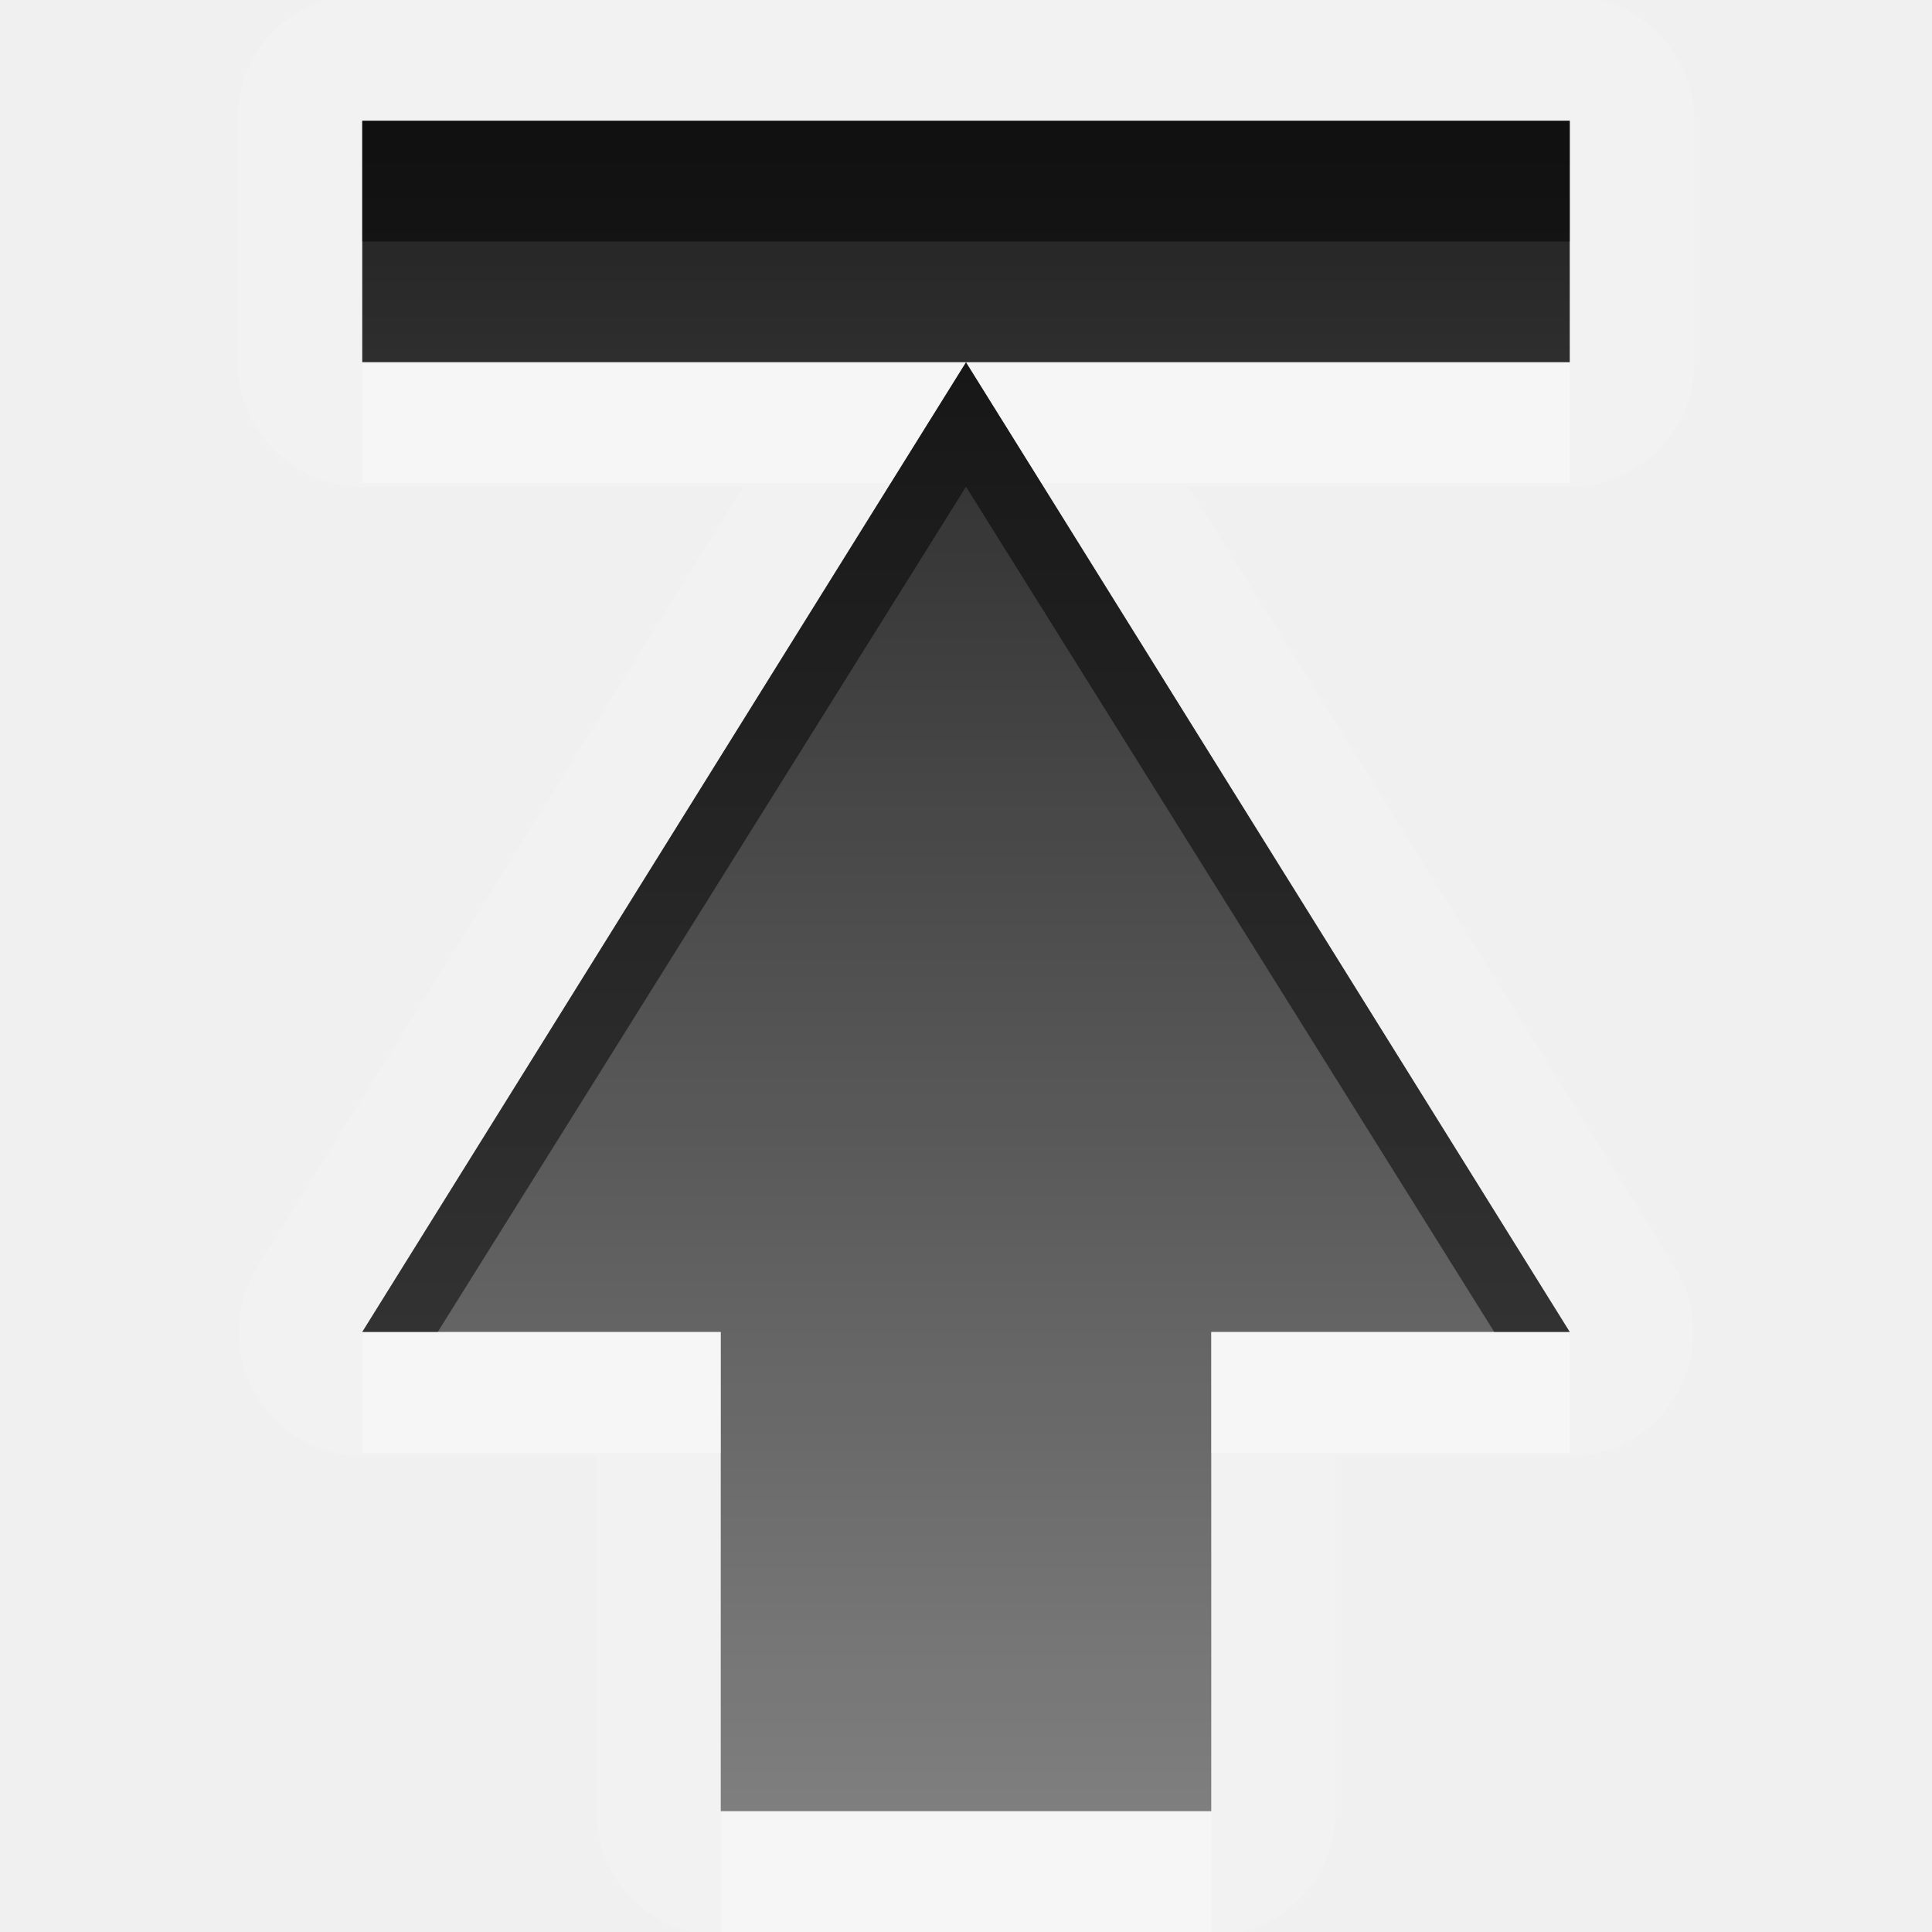
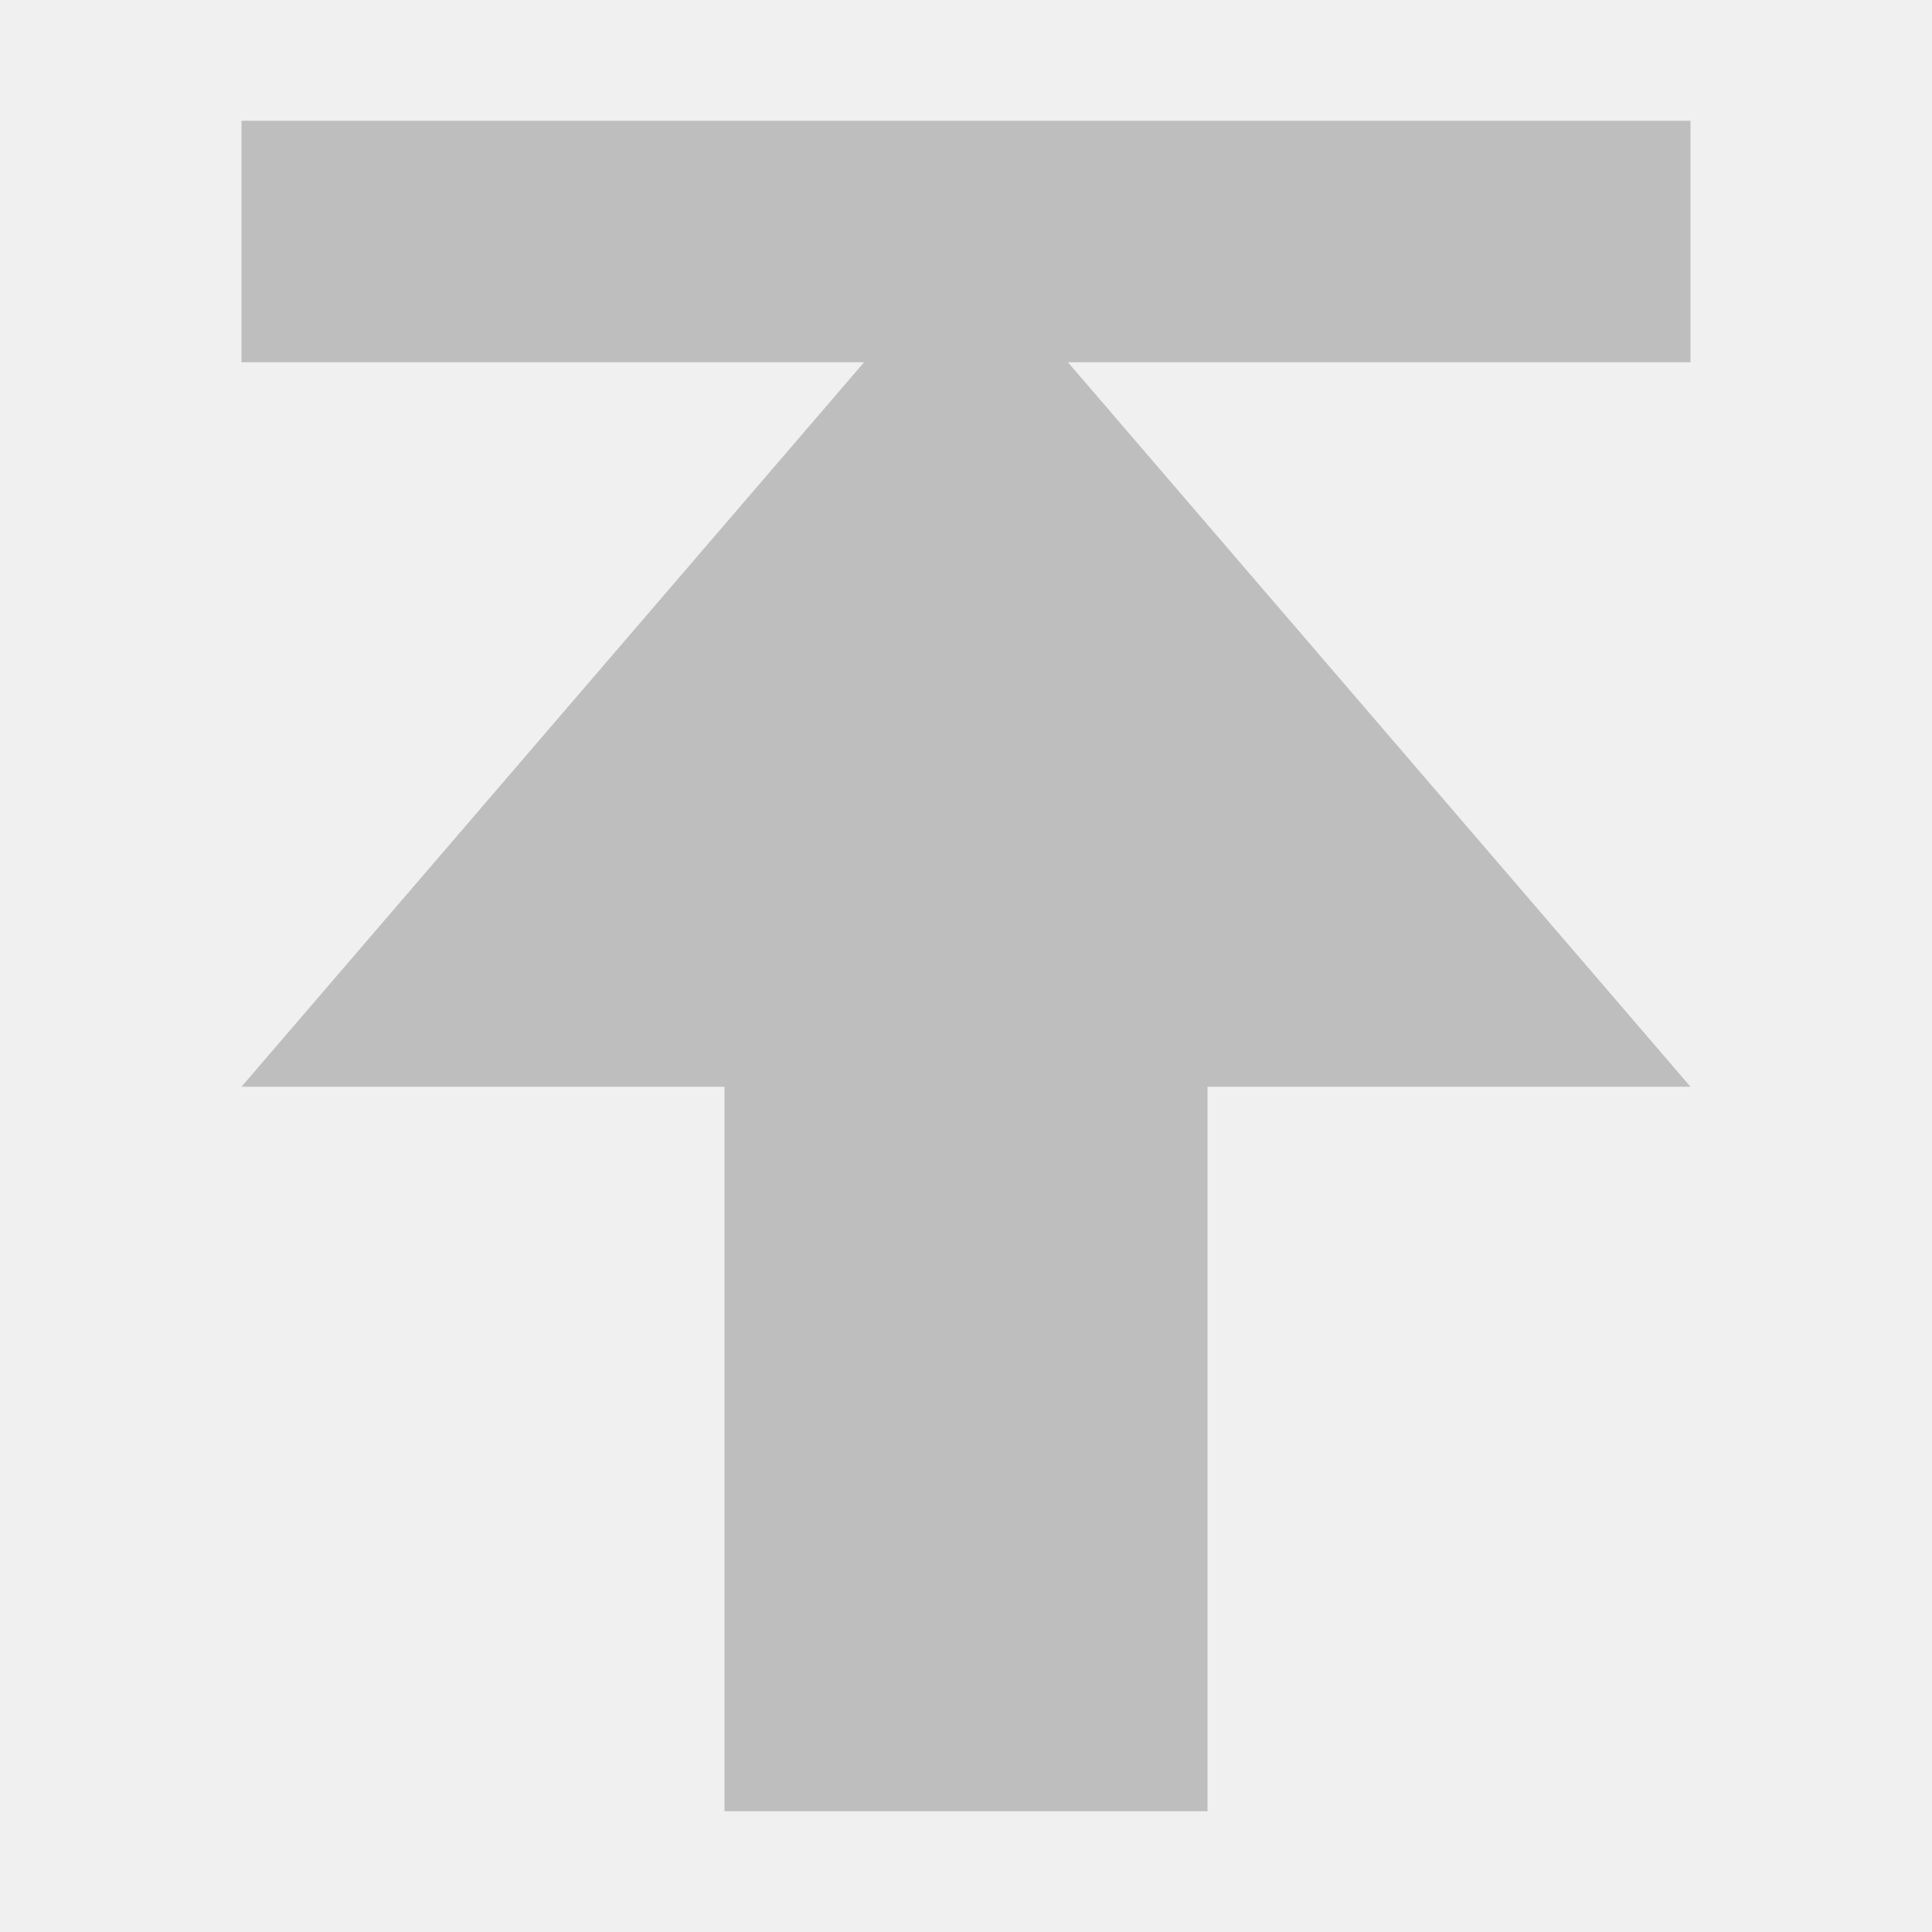
- <svg xmlns="http://www.w3.org/2000/svg" xmlns:xlink="http://www.w3.org/1999/xlink" width="16" height="16" id="svg2" version="1.0">
-   <defs id="defs4">
-     <linearGradient id="StandardGradient" gradientTransform="matrix(0.915489,0,0,-1.092312,0,16)" x1="6.554" y1="12.745" x2="6.554" y2="1.824" gradientUnits="userSpaceOnUse">
-       <stop id="stop3284" offset="0" style="stop-color:#000000;stop-opacity:0.863;" />
-       <stop id="stop3286" offset="1" style="stop-color:#000000;stop-opacity:0.471;" />
-     </linearGradient>
-     <linearGradient xlink:href="#StandardGradient" id="linearGradient3626" gradientUnits="userSpaceOnUse" gradientTransform="matrix(0.915489,0,0,-1.092312,-20,16)" x1="6.554" y1="12.745" x2="6.554" y2="1.824" />
-     <clipPath clipPathUnits="userSpaceOnUse" id="clipPath3633">
-       <path style="fill:#ff00ff;fill-opacity:1;stroke:none;display:inline" d="m -20,0 0,16 16,0 0,-16 -16,0 z m 8,2 5,8.031 -3,0 0.031,3.969 -4.062,0 0,-3.969 -2.969,0 L -12,2 z" id="path3635" />
-     </clipPath>
-     <linearGradient xlink:href="#StandardGradient" id="linearGradient2841" gradientUnits="userSpaceOnUse" gradientTransform="matrix(0.915489,0,0,-1.092312,0,17)" x1="6.554" y1="12.745" x2="6.554" y2="1.824" />
-     <linearGradient xlink:href="#StandardGradient" id="linearGradient2854" gradientUnits="userSpaceOnUse" gradientTransform="matrix(0.915489,0,0,-1.092312,0,17)" x1="6.554" y1="12.745" x2="6.554" y2="1.824" />
-     <linearGradient xlink:href="#StandardGradient" id="linearGradient2857" gradientUnits="userSpaceOnUse" gradientTransform="matrix(0.915489,0,0,-1.092312,0,17)" x1="6.554" y1="14.648" x2="6.554" y2="1.824" />
-     <linearGradient xlink:href="#StandardGradient" id="linearGradient2861" gradientUnits="userSpaceOnUse" gradientTransform="matrix(0.915489,0,0,-1.092312,-20,17)" x1="6.554" y1="14.648" x2="6.554" y2="1.824" />
-     <clipPath clipPathUnits="userSpaceOnUse" id="clipPath2868">
-       <path style="fill:#ff00ff;fill-opacity:1;stroke:none;display:inline" d="m -20,0 0,16 16,0 0,-16 -16,0 z m 3,1 10,0 0,2 -5,0 5,8.031 -2.969,0 0,3.969 -4.062,0 0,-3.969 -2.969,0 L -12,3 l -5,0 0,-2 z" id="path2870" />
-     </clipPath>
-     <filter id="filter3644">
-       <feGaussianBlur stdDeviation="0.36" id="feGaussianBlur3646" />
-     </filter>
-     <linearGradient xlink:href="#StandardGradient" id="linearGradient3182" gradientUnits="userSpaceOnUse" gradientTransform="matrix(0.915489,0,0,-1.092312,0,17)" x1="6.554" y1="14.648" x2="6.554" y2="1.824" />
-     <linearGradient xlink:href="#StandardGradient" id="linearGradient3186" gradientUnits="userSpaceOnUse" gradientTransform="matrix(0.915489,0,0,-1.092312,0,17)" x1="6.554" y1="14.648" x2="6.554" y2="1.824" />
-   </defs>
-   <g id="layer4" style="display:inline">
-     <path style="fill:#ffffff;fill-opacity:1;stroke:none;display:inline;opacity:0.15" d="M 2.812 -0.031 A 1.031 1.031 0 0 0 1.969 1 L 1.969 3 A 1.031 1.031 0 0 0 3 4.031 L 6.156 4.031 L 2.125 10.5 A 1.031 1.031 0 0 0 3 12.062 L 4.938 12.062 L 4.938 15 A 1.031 1.031 0 0 0 5.969 16.031 L 10.031 16.031 A 1.031 1.031 0 0 0 11.062 15 L 11.062 12.062 L 13 12.062 A 1.031 1.031 0 0 0 13.875 10.5 L 9.844 4.031 L 13 4.031 A 1.031 1.031 0 0 0 14.031 3 L 14.031 1 A 1.031 1.031 0 0 0 13 -0.031 L 3 -0.031 A 1.031 1.031 0 0 0 2.906 -0.031 A 1.031 1.031 0 0 0 2.812 -0.031 z M 3 1 L 13 1 L 13 3 L 8 3 L 13 11.031 L 10.031 11.031 L 10.031 15 L 5.969 15 L 5.969 11.031 L 3 11.031 L 8 3 L 3 3 L 3 1 z " id="path3184" />
-     <path style="fill:url(#linearGradient2857);fill-opacity:1;stroke:none;display:inline" d="M 3 1 L 3 3 L 8 3 L 13 3 L 13 1 L 3 1 z M 8 3 L 3 11.031 L 5.969 11.031 L 5.969 15 L 10.031 15 L 10.031 11.031 L 13 11.031 L 8 3 z " id="Symbol" />
-     <path style="opacity:0.5;fill:#000000;fill-opacity:1;stroke:none;display:inline" d="M 3 1 L 3 2 L 13 2 L 13 1 L 3 1 z M 8 3 L 3 11.031 L 3.625 11.031 L 8 4.031 L 12.375 11.031 L 13 11.031 L 8 3 z " id="BevelShadow" />
-     <path style="opacity:0.3;fill:#ffffff;fill-opacity:1;stroke:none;display:inline" d="M 3 3 L 3 4 L 7.375 4 L 8 3 L 3 3 z M 8 3 L 8.625 4 L 13 4 L 13 3 L 8 3 z M 3 11.031 L 3 12.031 L 5.969 12.031 L 5.969 11.031 L 3 11.031 z M 10.031 11.031 L 10.031 12.031 L 13 12.031 L 13 11.031 L 10.031 11.031 z M 5.969 15 L 5.969 16 L 10.031 16 L 10.031 15 L 5.969 15 z " id="BevelHighlight" />
-   </g>
+ <svg xmlns="http://www.w3.org/2000/svg" version="1.1" width="16" height="16" id="svg7384">
+   <defs id="defs11" />
+   <path style="color:#bebebe;fill:#bebebe;fill-opacity:1;fill-rule:nonzero;stroke:none;stroke-width:1;marker:none;visibility:visible;display:inline;overflow:visible;enable-background:accumulate" d="M 6,15 6,9 2,9 7.156,3 2,3 2,1 14,1 14,3 8.844,3 14,9 l -4,0 0,6 -4,0 z" id="path3288-51" />
</svg>
